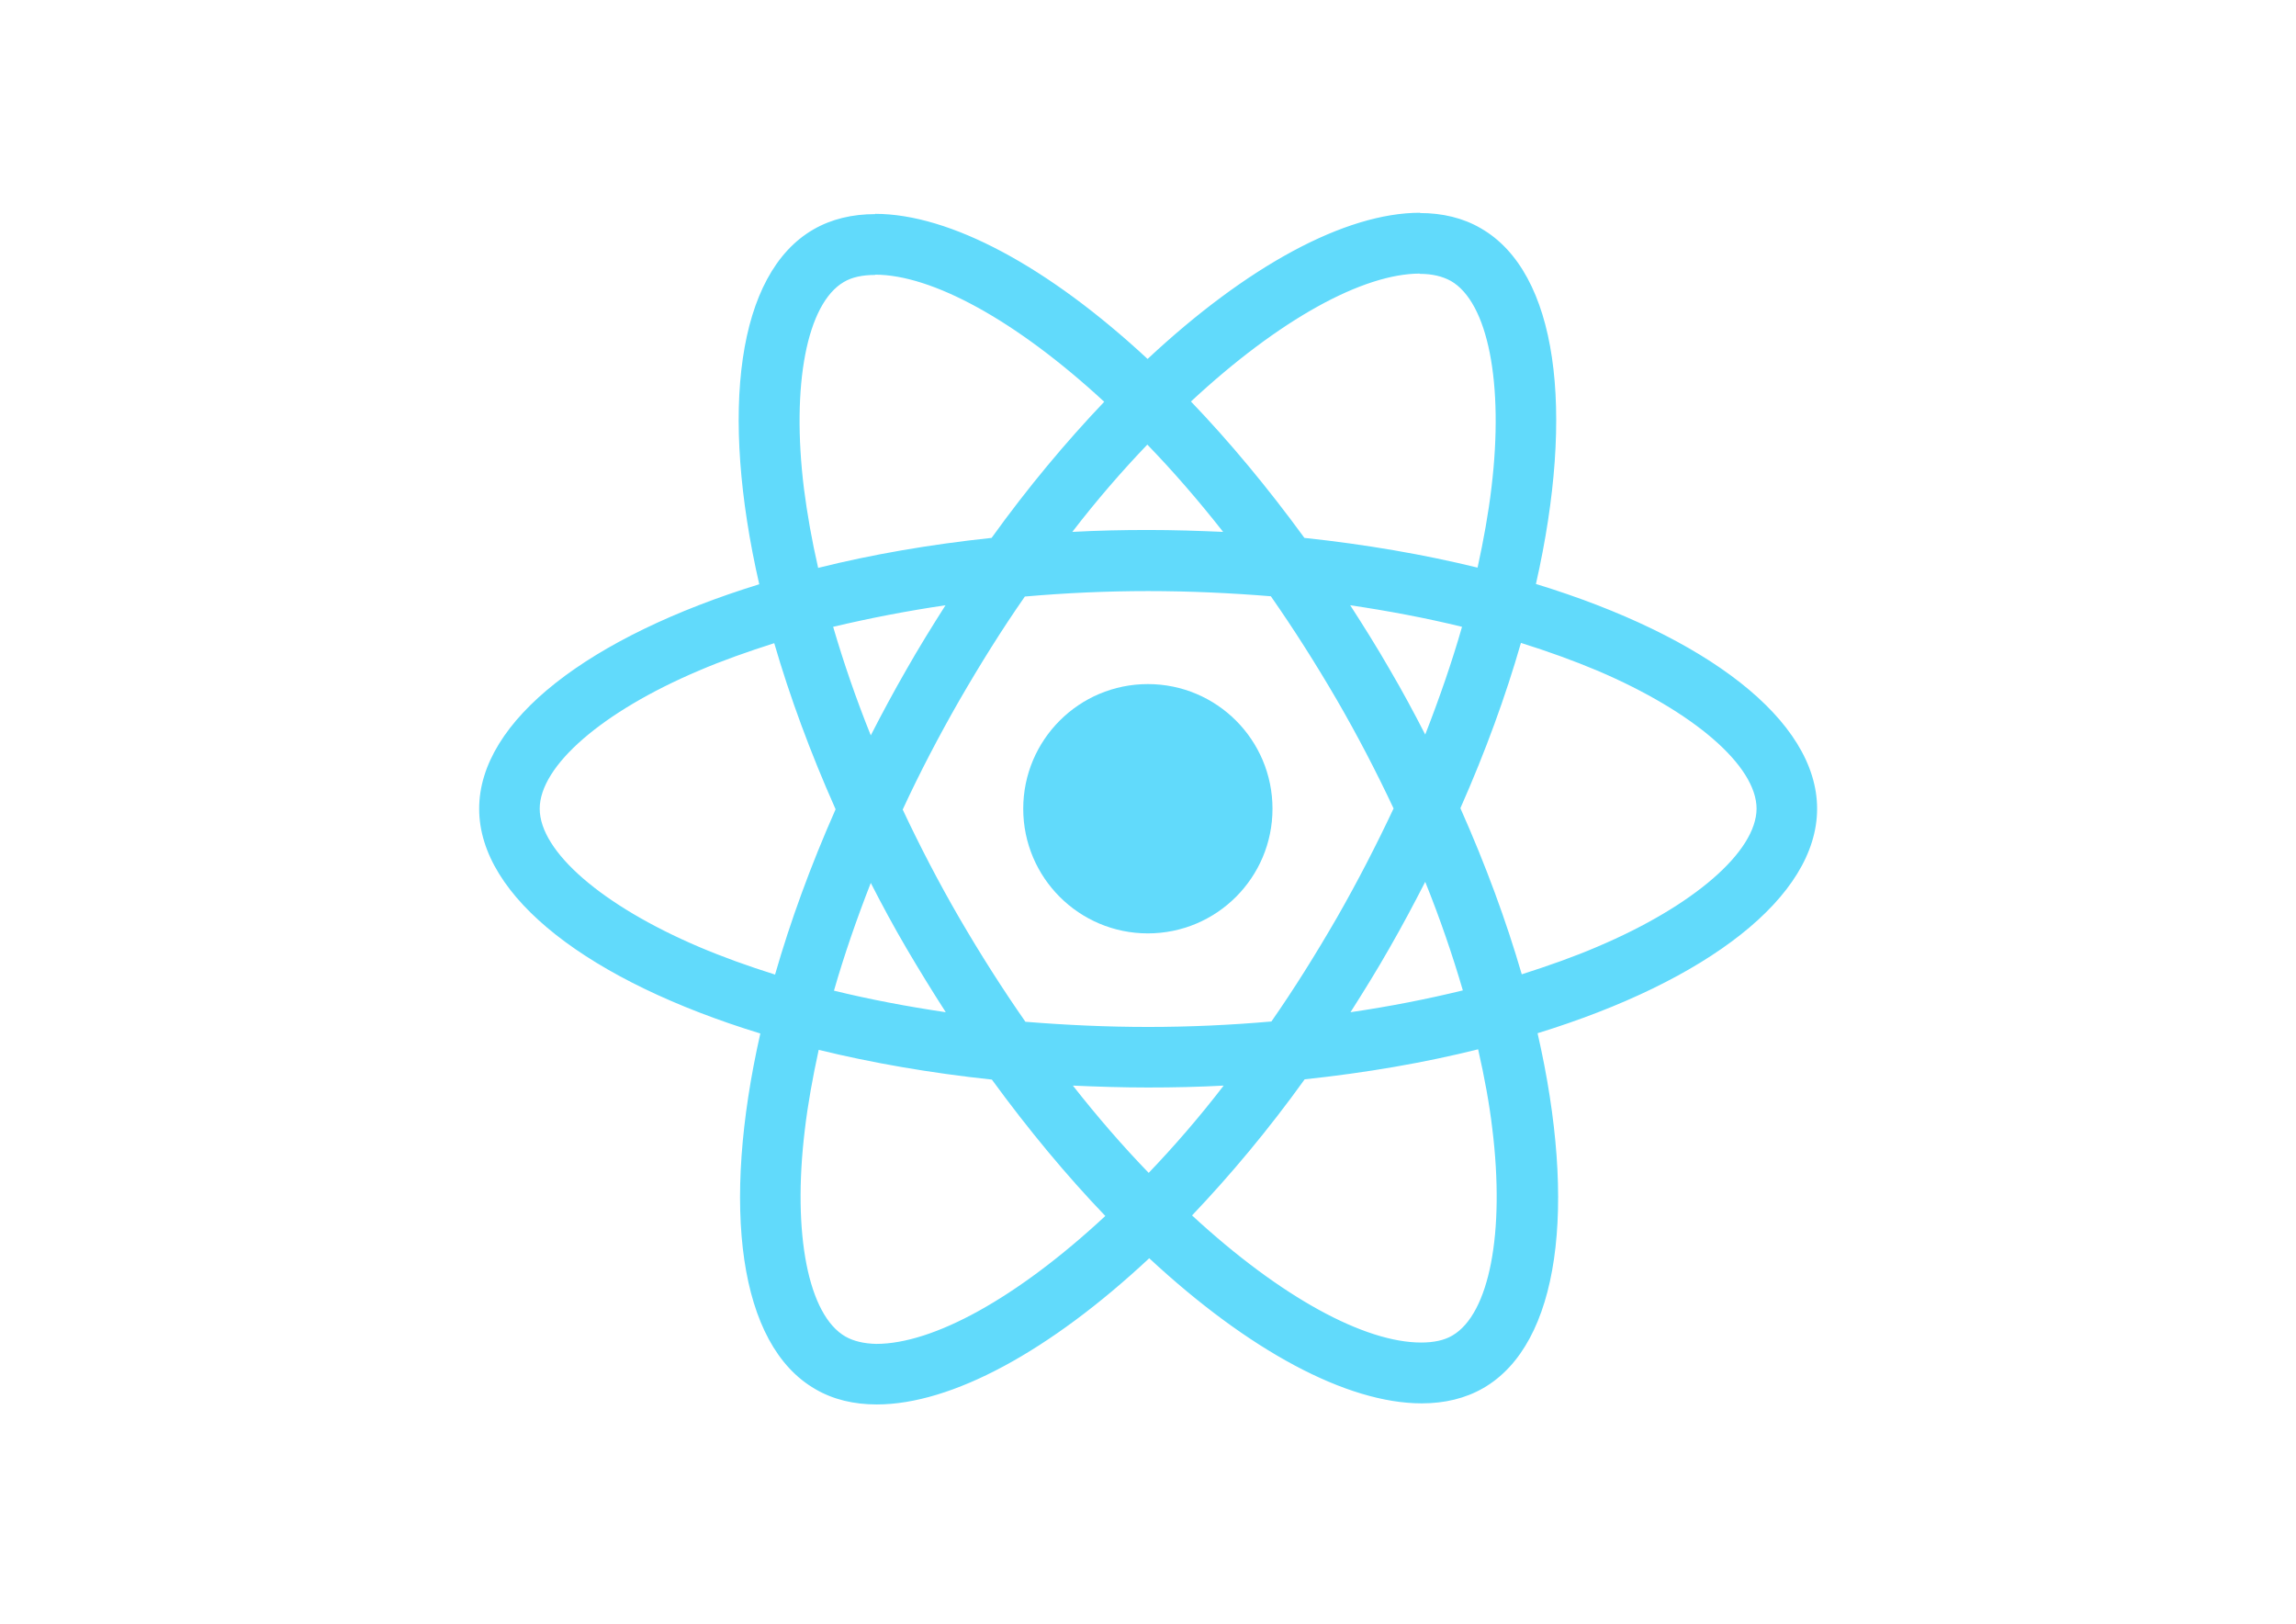
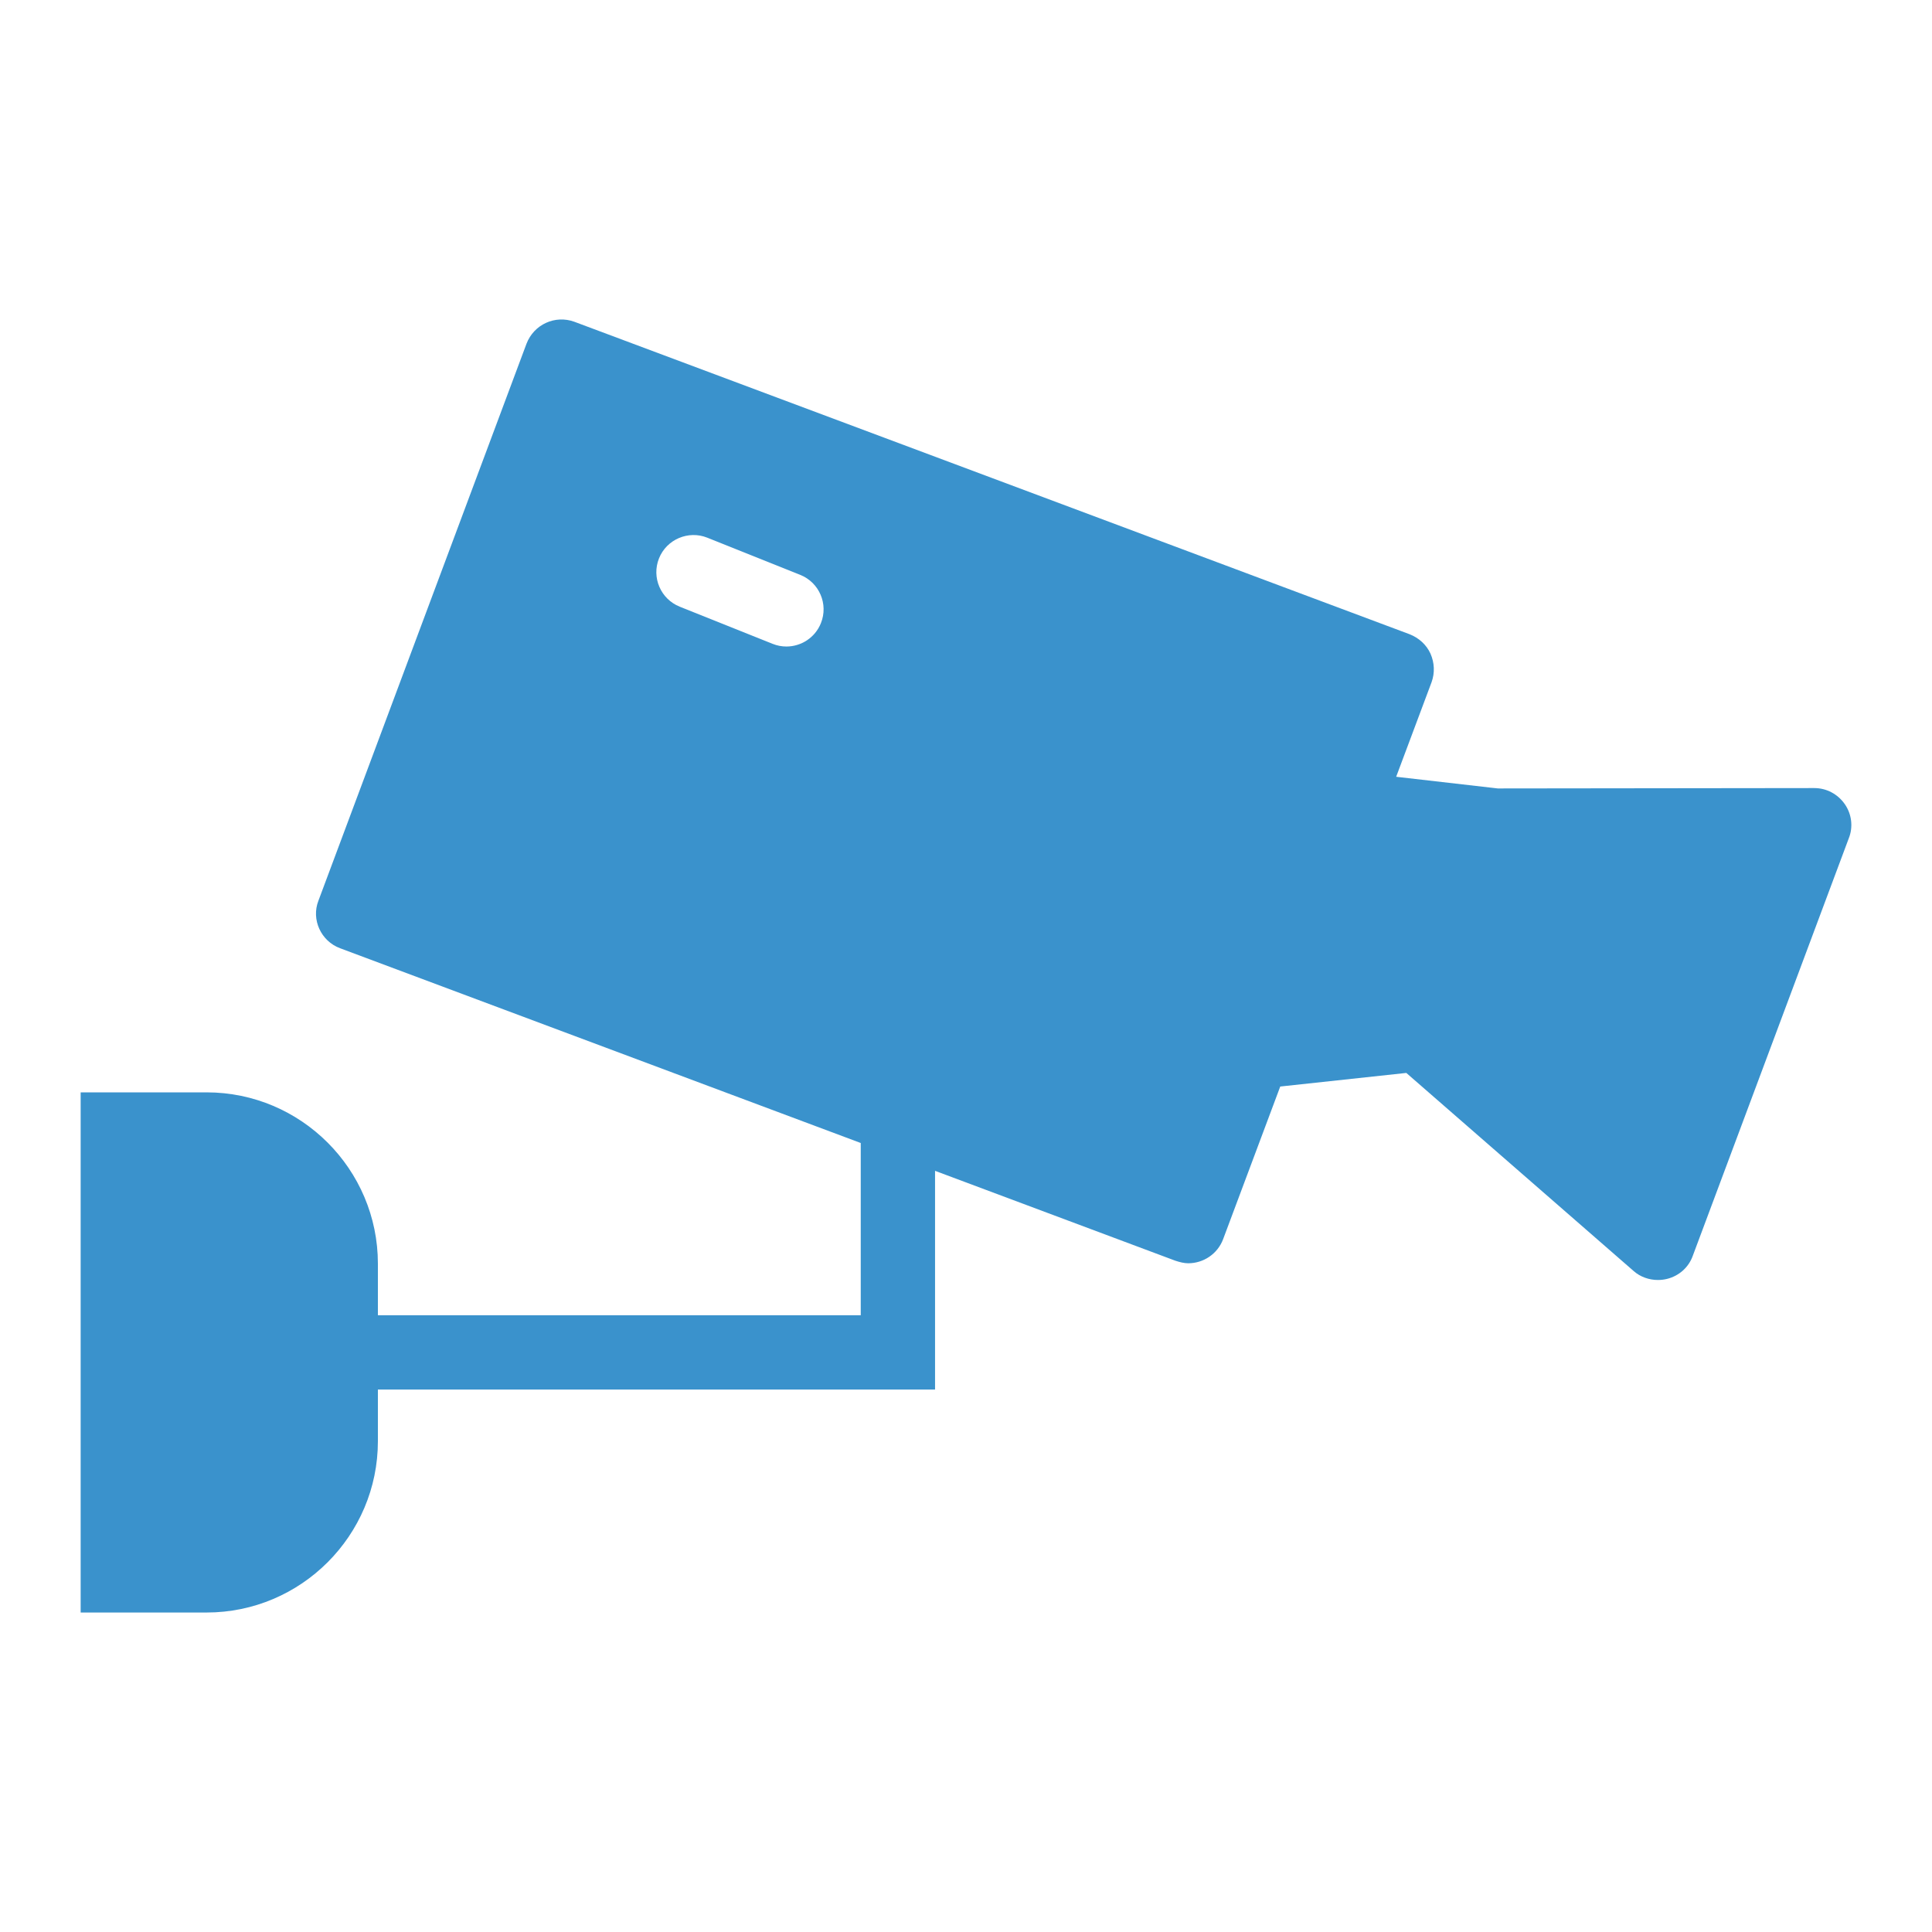
- <svg xmlns="http://www.w3.org/2000/svg" viewBox="0 0 841.9 595.3">
-   <g fill="#61DAFB">
-     <path d="M666.3 296.5c0-32.5-40.7-63.3-103.1-82.4 14.4-63.6 8-114.2-20.2-130.4-6.5-3.8-14.1-5.6-22.4-5.6v22.3c4.6 0 8.3.9 11.4 2.6 13.6 7.8 19.5 37.5 14.9 75.7-1.1 9.4-2.9 19.3-5.1 29.4-19.6-4.8-41-8.5-63.5-10.9-13.5-18.5-27.5-35.3-41.6-50 32.6-30.3 63.2-46.9 84-46.9V78c-27.5 0-63.5 19.6-99.9 53.6-36.4-33.8-72.4-53.2-99.9-53.2v22.3c20.7 0 51.4 16.5 84 46.6-14 14.7-28 31.4-41.3 49.9-22.6 2.4-44 6.1-63.6 11-2.3-10-4-19.7-5.2-29-4.7-38.2 1.1-67.9 14.6-75.8 3-1.8 6.9-2.6 11.5-2.6V78.5c-8.4 0-16 1.8-22.6 5.6-28.1 16.2-34.4 66.7-19.9 130.1-62.2 19.2-102.7 49.9-102.7 82.3 0 32.5 40.7 63.3 103.1 82.4-14.4 63.6-8 114.2 20.2 130.4 6.5 3.8 14.1 5.6 22.5 5.6 27.5 0 63.5-19.6 99.9-53.6 36.4 33.8 72.4 53.2 99.9 53.2 8.4 0 16-1.8 22.6-5.6 28.1-16.2 34.4-66.7 19.9-130.1 62-19.1 102.5-49.9 102.5-82.3zm-130.2-66.7c-3.7 12.9-8.3 26.2-13.5 39.5-4.1-8-8.4-16-13.1-24-4.6-8-9.5-15.8-14.4-23.4 14.2 2.1 27.9 4.7 41 7.9zm-45.8 106.5c-7.8 13.5-15.8 26.3-24.1 38.2-14.9 1.3-30 2-45.2 2-15.1 0-30.2-.7-45-1.9-8.3-11.9-16.4-24.6-24.2-38-7.6-13.1-14.5-26.4-20.8-39.8 6.2-13.4 13.2-26.8 20.7-39.9 7.8-13.5 15.8-26.3 24.1-38.2 14.9-1.3 30-2 45.2-2 15.1 0 30.2.7 45 1.9 8.3 11.9 16.4 24.6 24.2 38 7.6 13.1 14.5 26.4 20.8 39.8-6.3 13.4-13.2 26.8-20.7 39.9zm32.3-13c5.4 13.4 10 26.8 13.8 39.8-13.1 3.2-26.9 5.9-41.2 8 4.9-7.7 9.8-15.6 14.4-23.7 4.6-8 8.9-16.1 13-24.1zM421.2 430c-9.3-9.6-18.6-20.3-27.8-32 9 .4 18.2.7 27.5.7 9.4 0 18.7-.2 27.8-.7-9 11.7-18.3 22.4-27.5 32zm-74.4-58.9c-14.2-2.1-27.9-4.7-41-7.9 3.7-12.9 8.3-26.2 13.5-39.5 4.1 8 8.4 16 13.1 24 4.7 8 9.5 15.8 14.4 23.4zM420.7 163c9.3 9.6 18.6 20.3 27.8 32-9-.4-18.2-.7-27.5-.7-9.4 0-18.7.2-27.8.7 9-11.7 18.3-22.4 27.5-32zm-74 58.9c-4.9 7.7-9.8 15.6-14.4 23.7-4.6 8-8.9 16-13 24-5.4-13.4-10-26.8-13.8-39.8 13.1-3.1 26.9-5.8 41.2-7.9zm-90.5 125.2c-35.4-15.1-58.3-34.9-58.3-50.6 0-15.7 22.9-35.6 58.3-50.6 8.6-3.7 18-7 27.7-10.1 5.7 19.6 13.2 40 22.5 60.9-9.2 20.8-16.6 41.1-22.2 60.6-9.9-3.1-19.3-6.5-28-10.2zM310 490c-13.6-7.8-19.5-37.5-14.9-75.7 1.1-9.4 2.9-19.3 5.1-29.4 19.6 4.8 41 8.5 63.5 10.9 13.5 18.5 27.5 35.3 41.6 50-32.6 30.3-63.2 46.9-84 46.9-4.5-.1-8.3-1-11.3-2.7zm237.2-76.2c4.7 38.2-1.1 67.9-14.6 75.8-3 1.8-6.9 2.6-11.5 2.6-20.7 0-51.4-16.5-84-46.6 14-14.7 28-31.4 41.3-49.9 22.6-2.4 44-6.1 63.6-11 2.3 10.1 4.1 19.8 5.2 29.1zm38.5-66.7c-8.6 3.7-18 7-27.7 10.1-5.7-19.6-13.2-40-22.5-60.9 9.2-20.8 16.6-41.1 22.2-60.6 9.9 3.1 19.3 6.5 28.1 10.2 35.4 15.1 58.3 34.9 58.3 50.6-.1 15.7-23 35.6-58.4 50.6zM320.8 78.4z" />
-     <circle cx="420.9" cy="296.5" r="45.7" />
-     <path d="M520.5 78.1z" />
+ <svg xmlns="http://www.w3.org/2000/svg" enable-background="new 0 0 52 52" id="Layer_1" version="1.1" viewBox="0 0 52 52" xml:space="preserve">
+   <g>
+     <path d="M49.651,21.641c-0.19-0.27-0.49-0.43-0.82-0.43l-8.518,0.01   l-2.735-0.314l0.953-2.546c0.09-0.25,0.08-0.52-0.03-0.77   c-0.11-0.24-0.31-0.42-0.56-0.52L15.461,8.661   c-0.52-0.19-1.09,0.07-1.29,0.59L8.571,24.241   c-0.2,0.51,0.07,1.09,0.58,1.28l14.016,5.243v4.636H10.171V34.011   c0-2.54-2.07-4.61-4.61-4.61H2.171v14h3.39   c2.54,0,4.61-2.07,4.61-4.61v-1.391h14.996V31.513l6.464,2.418   c0.12,0.04,0.24,0.07,0.35,0.07c0.41,0,0.79-0.25,0.94-0.65l1.537-4.107   l3.393-0.366l6.12,5.333c0.18,0.16,0.42,0.24,0.65,0.24   c0.09,0,0.17-0.01,0.25-0.03c0.32-0.08,0.58-0.31,0.69-0.62   l4.2-11.24C49.881,22.261,49.841,21.911,49.651,21.641z M22.095,16.772   c-0.156,0.391-0.532,0.629-0.929,0.629c-0.124,0-0.25-0.023-0.371-0.072l-2.5-1   c-0.513-0.206-0.763-0.787-0.558-1.3c0.205-0.513,0.791-0.761,1.3-0.557l2.5,1   C22.051,15.677,22.301,16.259,22.095,16.772z" fill="#3A92CC" />
  </g>
</svg>
